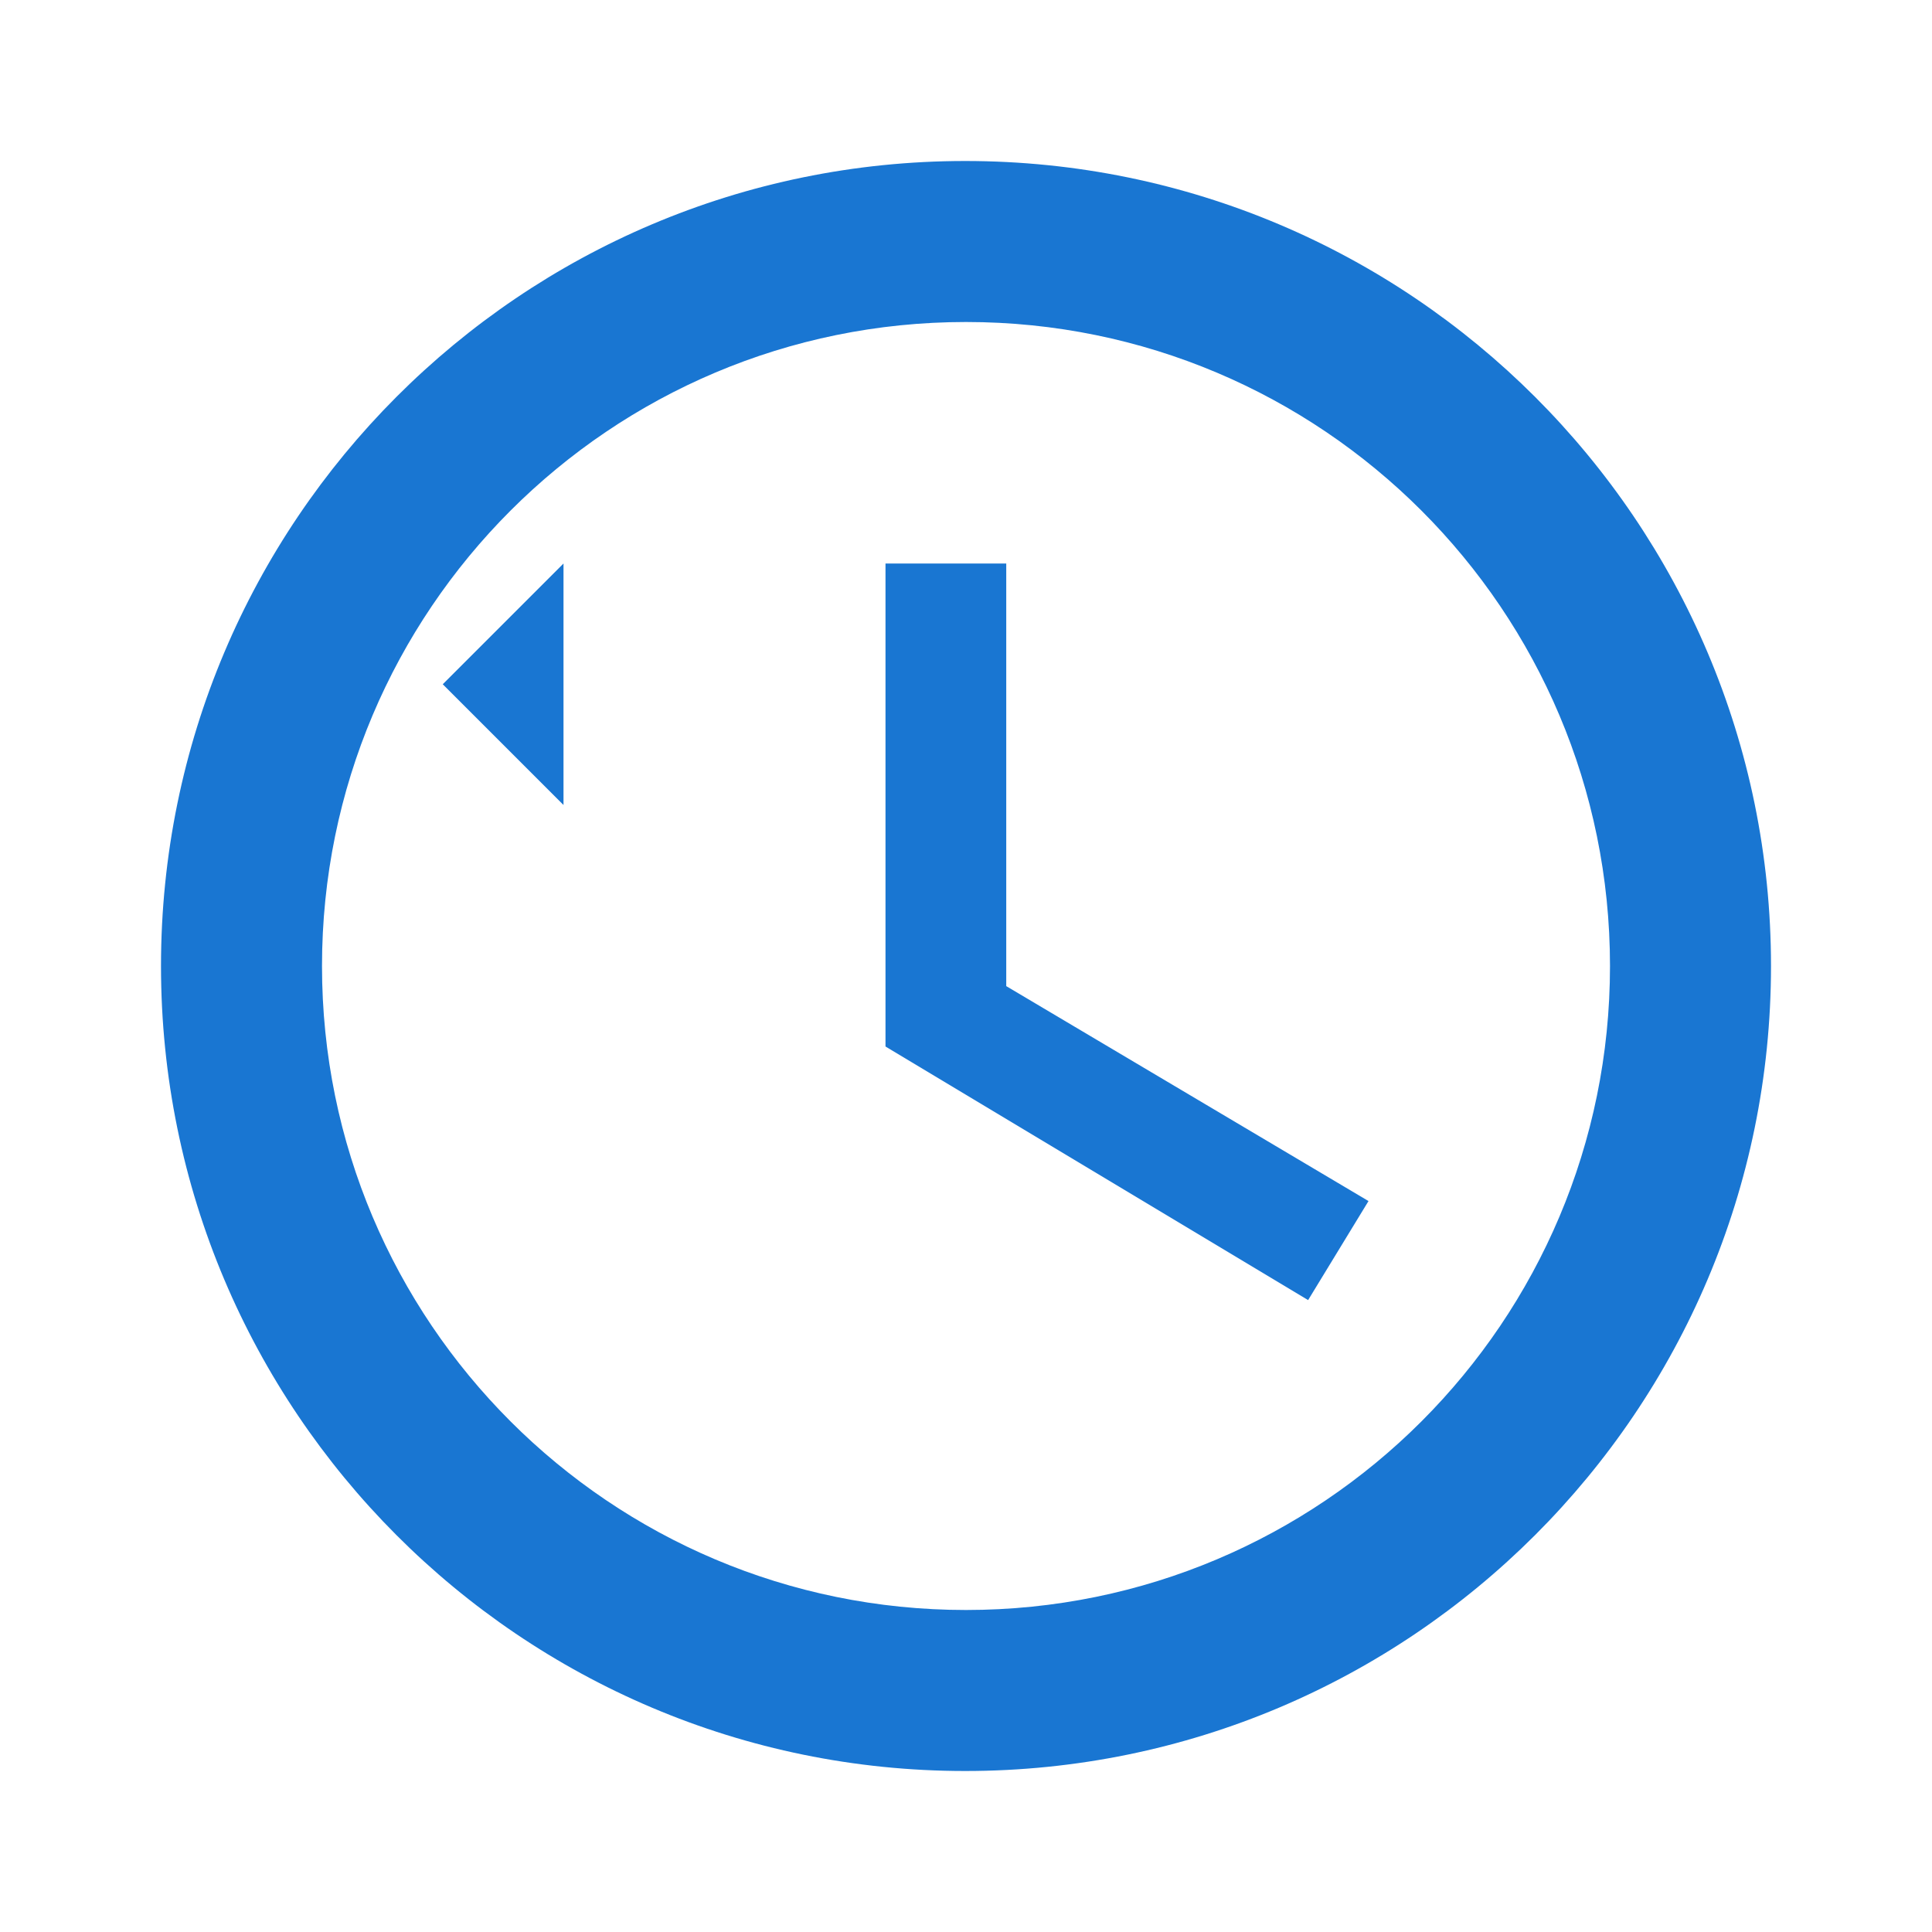
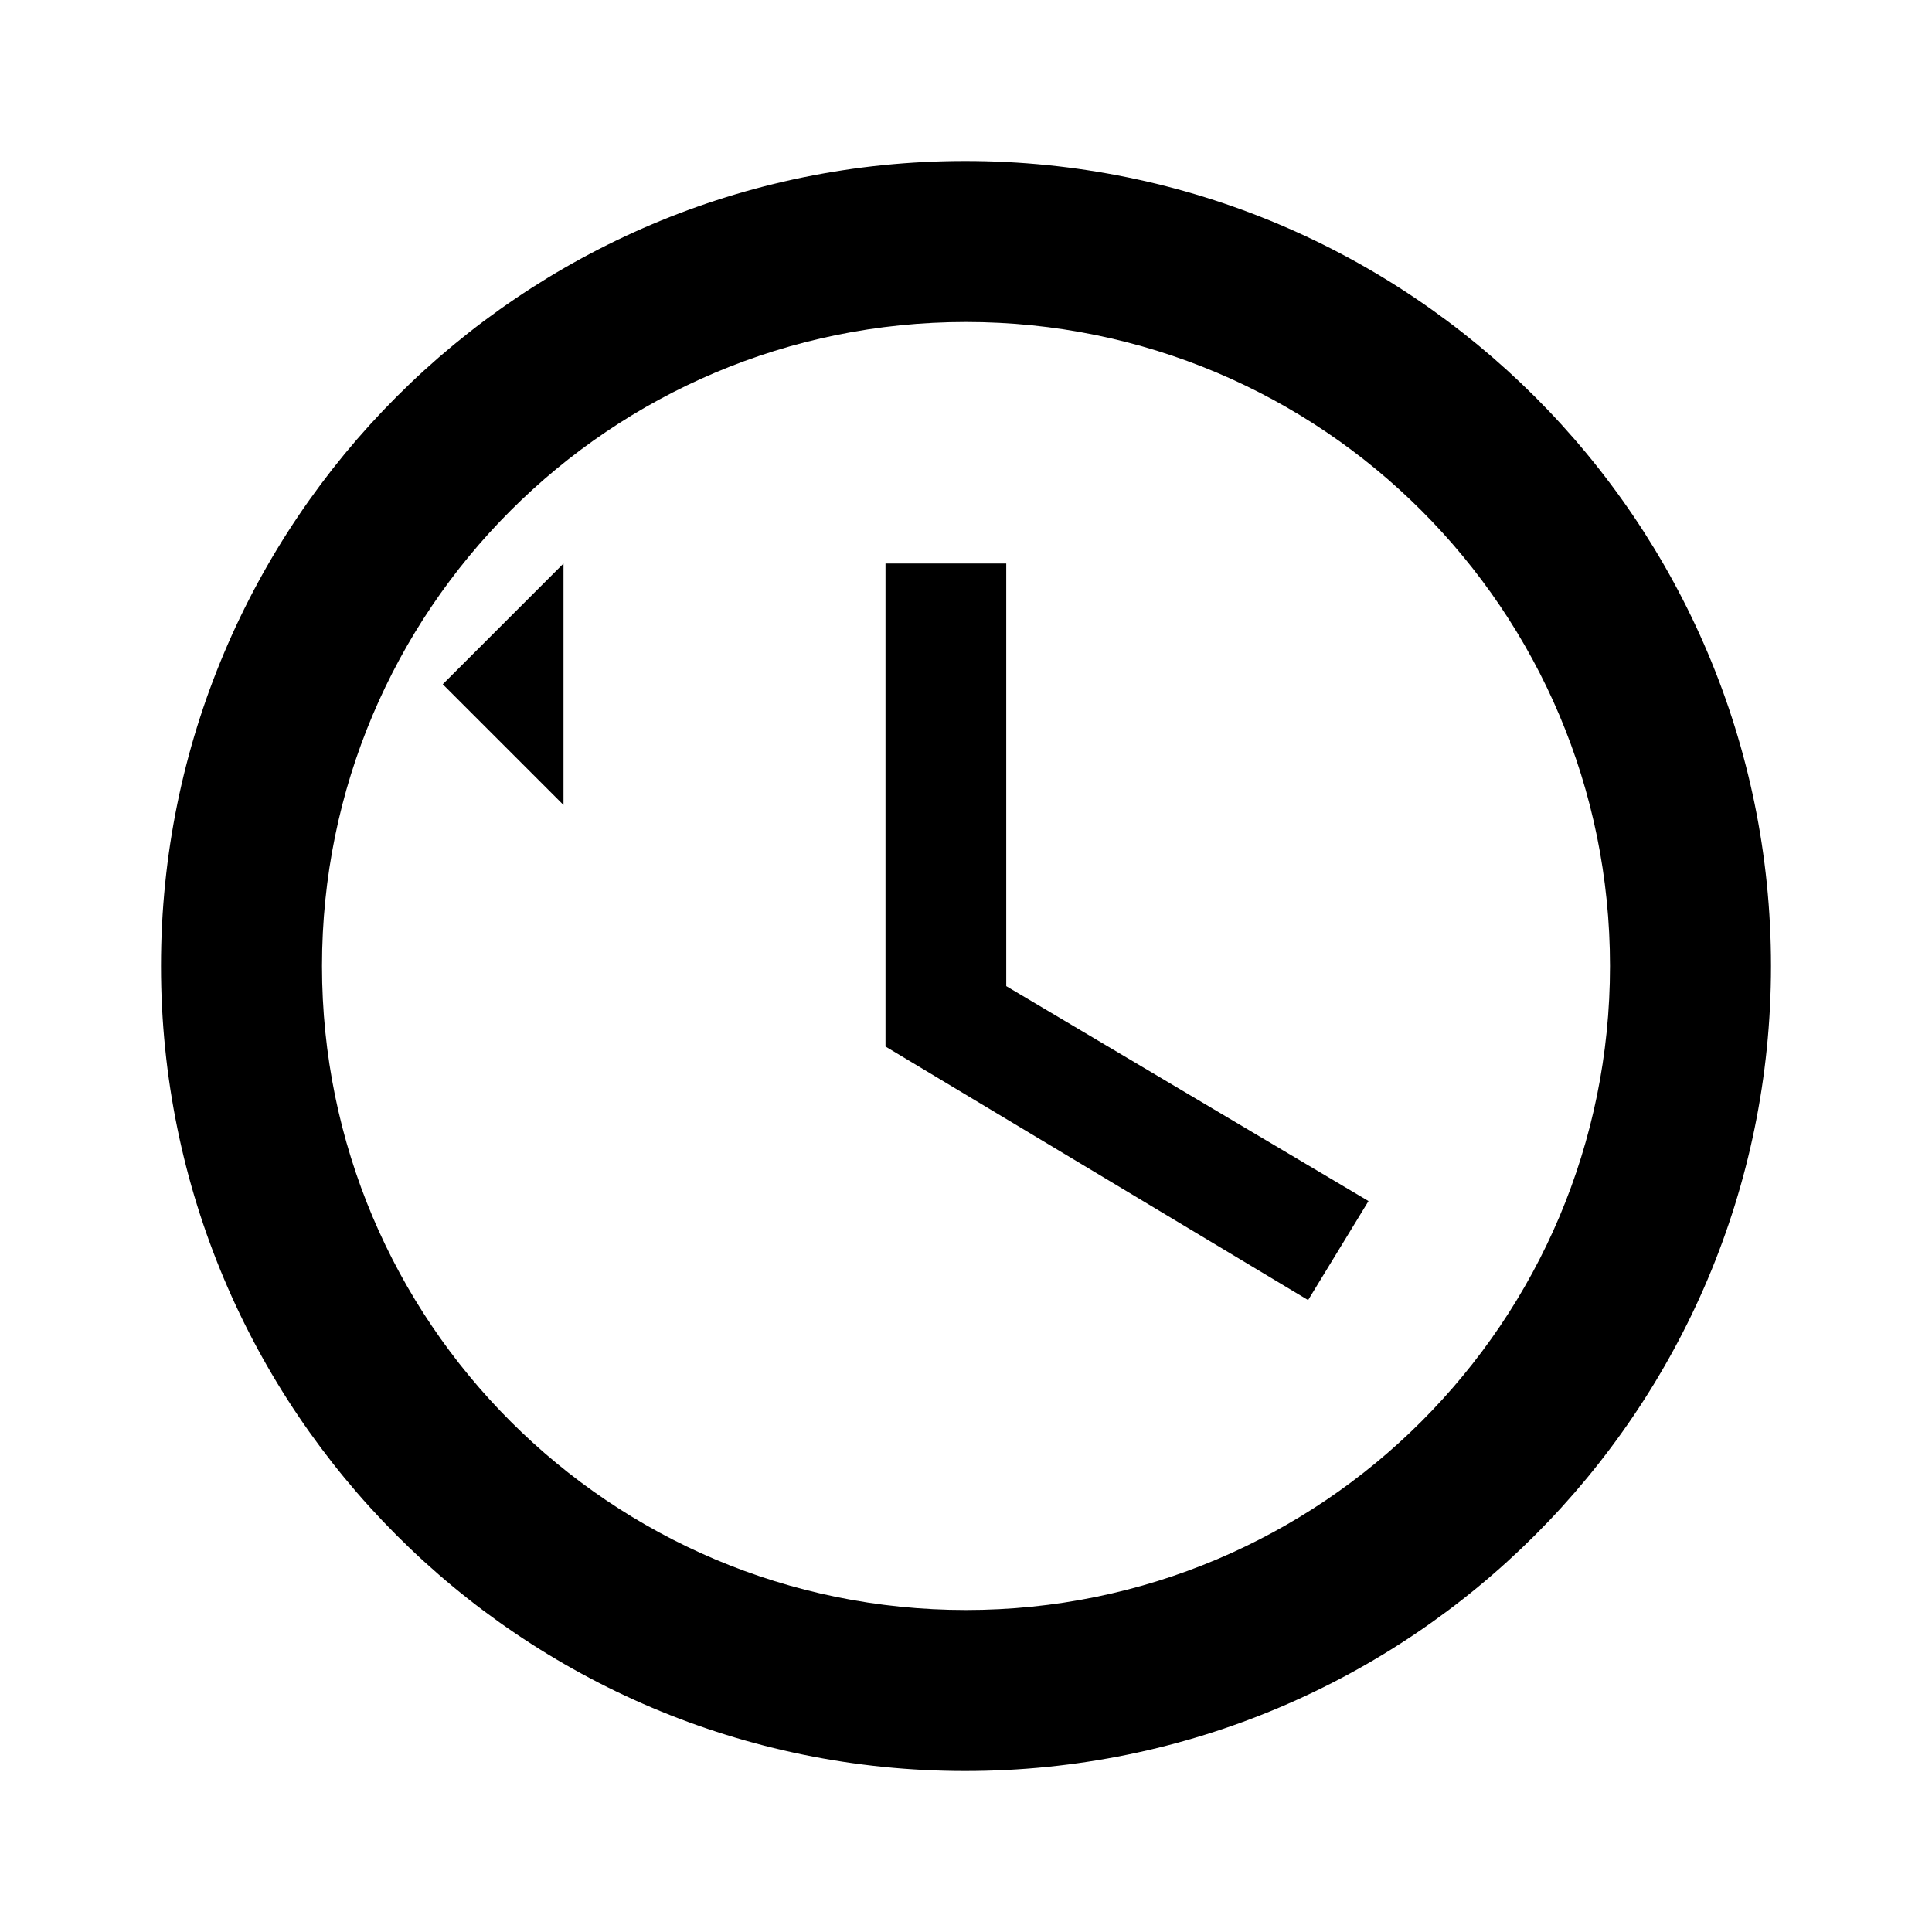
- <svg xmlns="http://www.w3.org/2000/svg" viewBox="0 0 24 24" fill="#1976d2">
+ <svg xmlns="http://www.w3.org/2000/svg" viewBox="0 0 24 24" fill="currentColor">
  <path d="M11.99 2C6.47 2 2 6.48 2 12s4.47 10 9.99 10C17.52 22 22 17.52 22 12S17.52 2 11.99 2zM12 20c-4.42 0-8-3.58-8-8s3.58-8 8-8 8 3.58 8 8-3.58 8-8 8z" />
  <path d="M12.5 7H11v6l5.25 3.15.75-1.23-4.5-2.67z" />
  <path d="M7 10l-1.5-1.5L7 7v3z" />
</svg>
